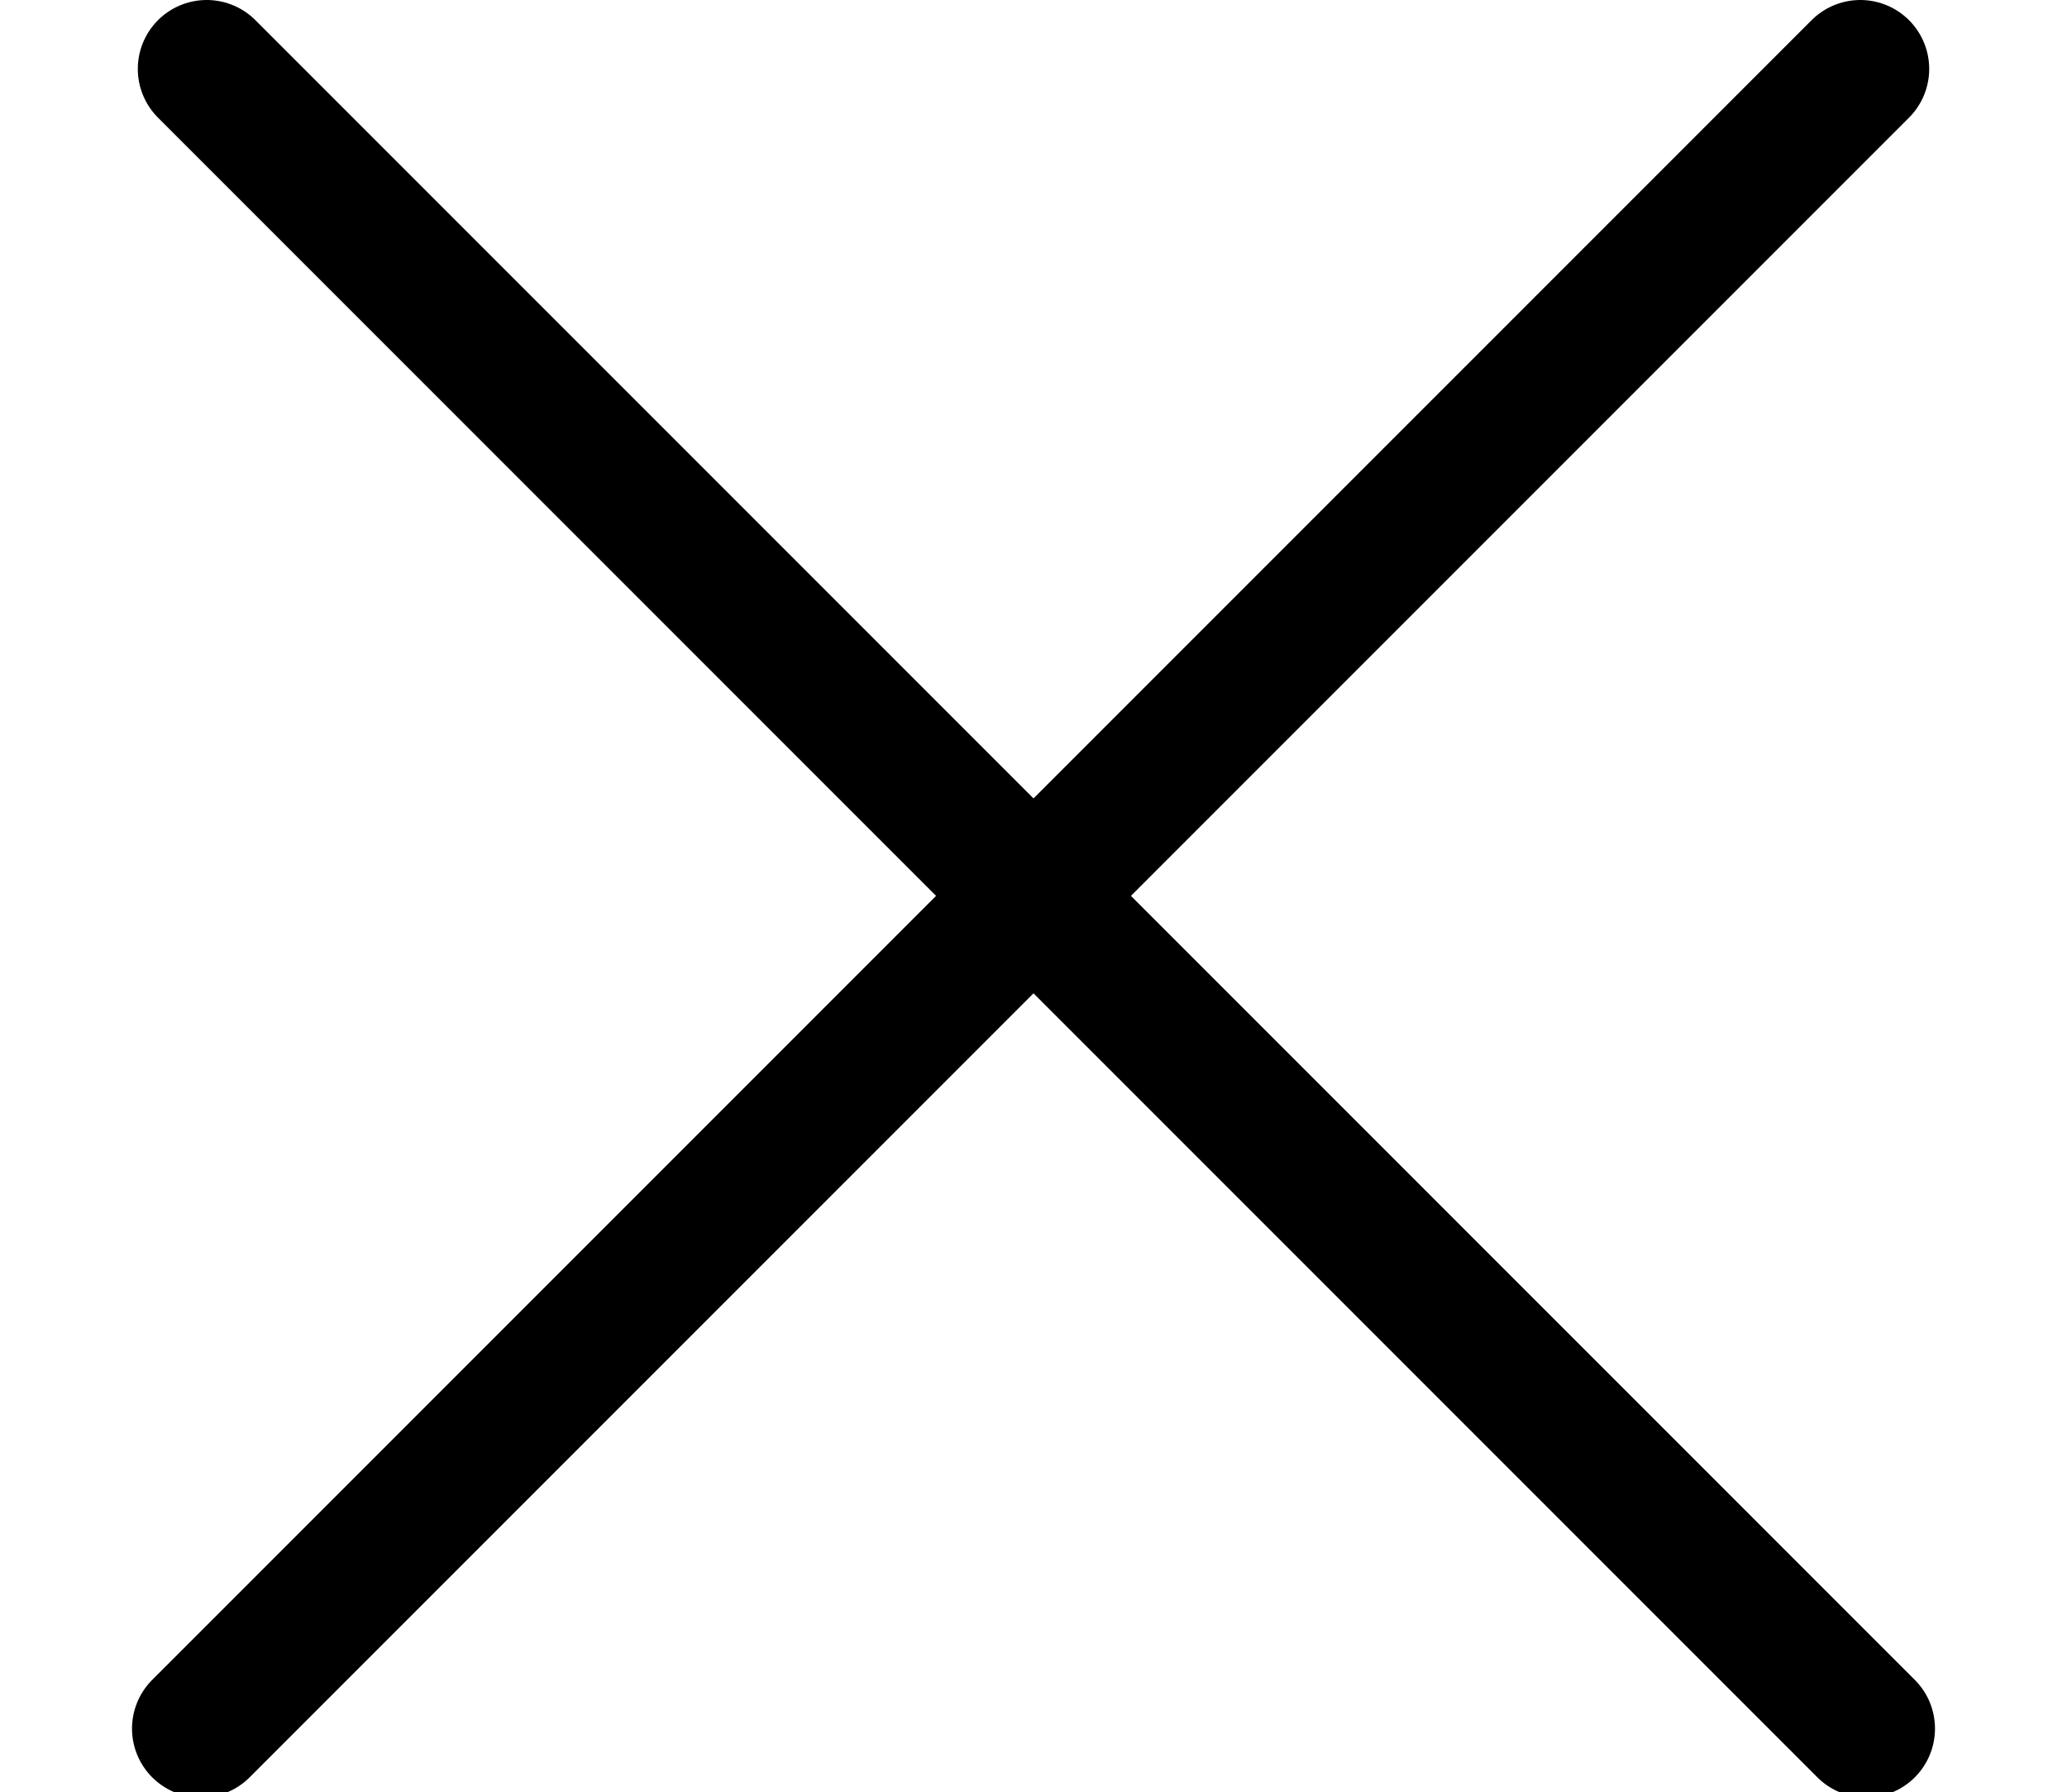
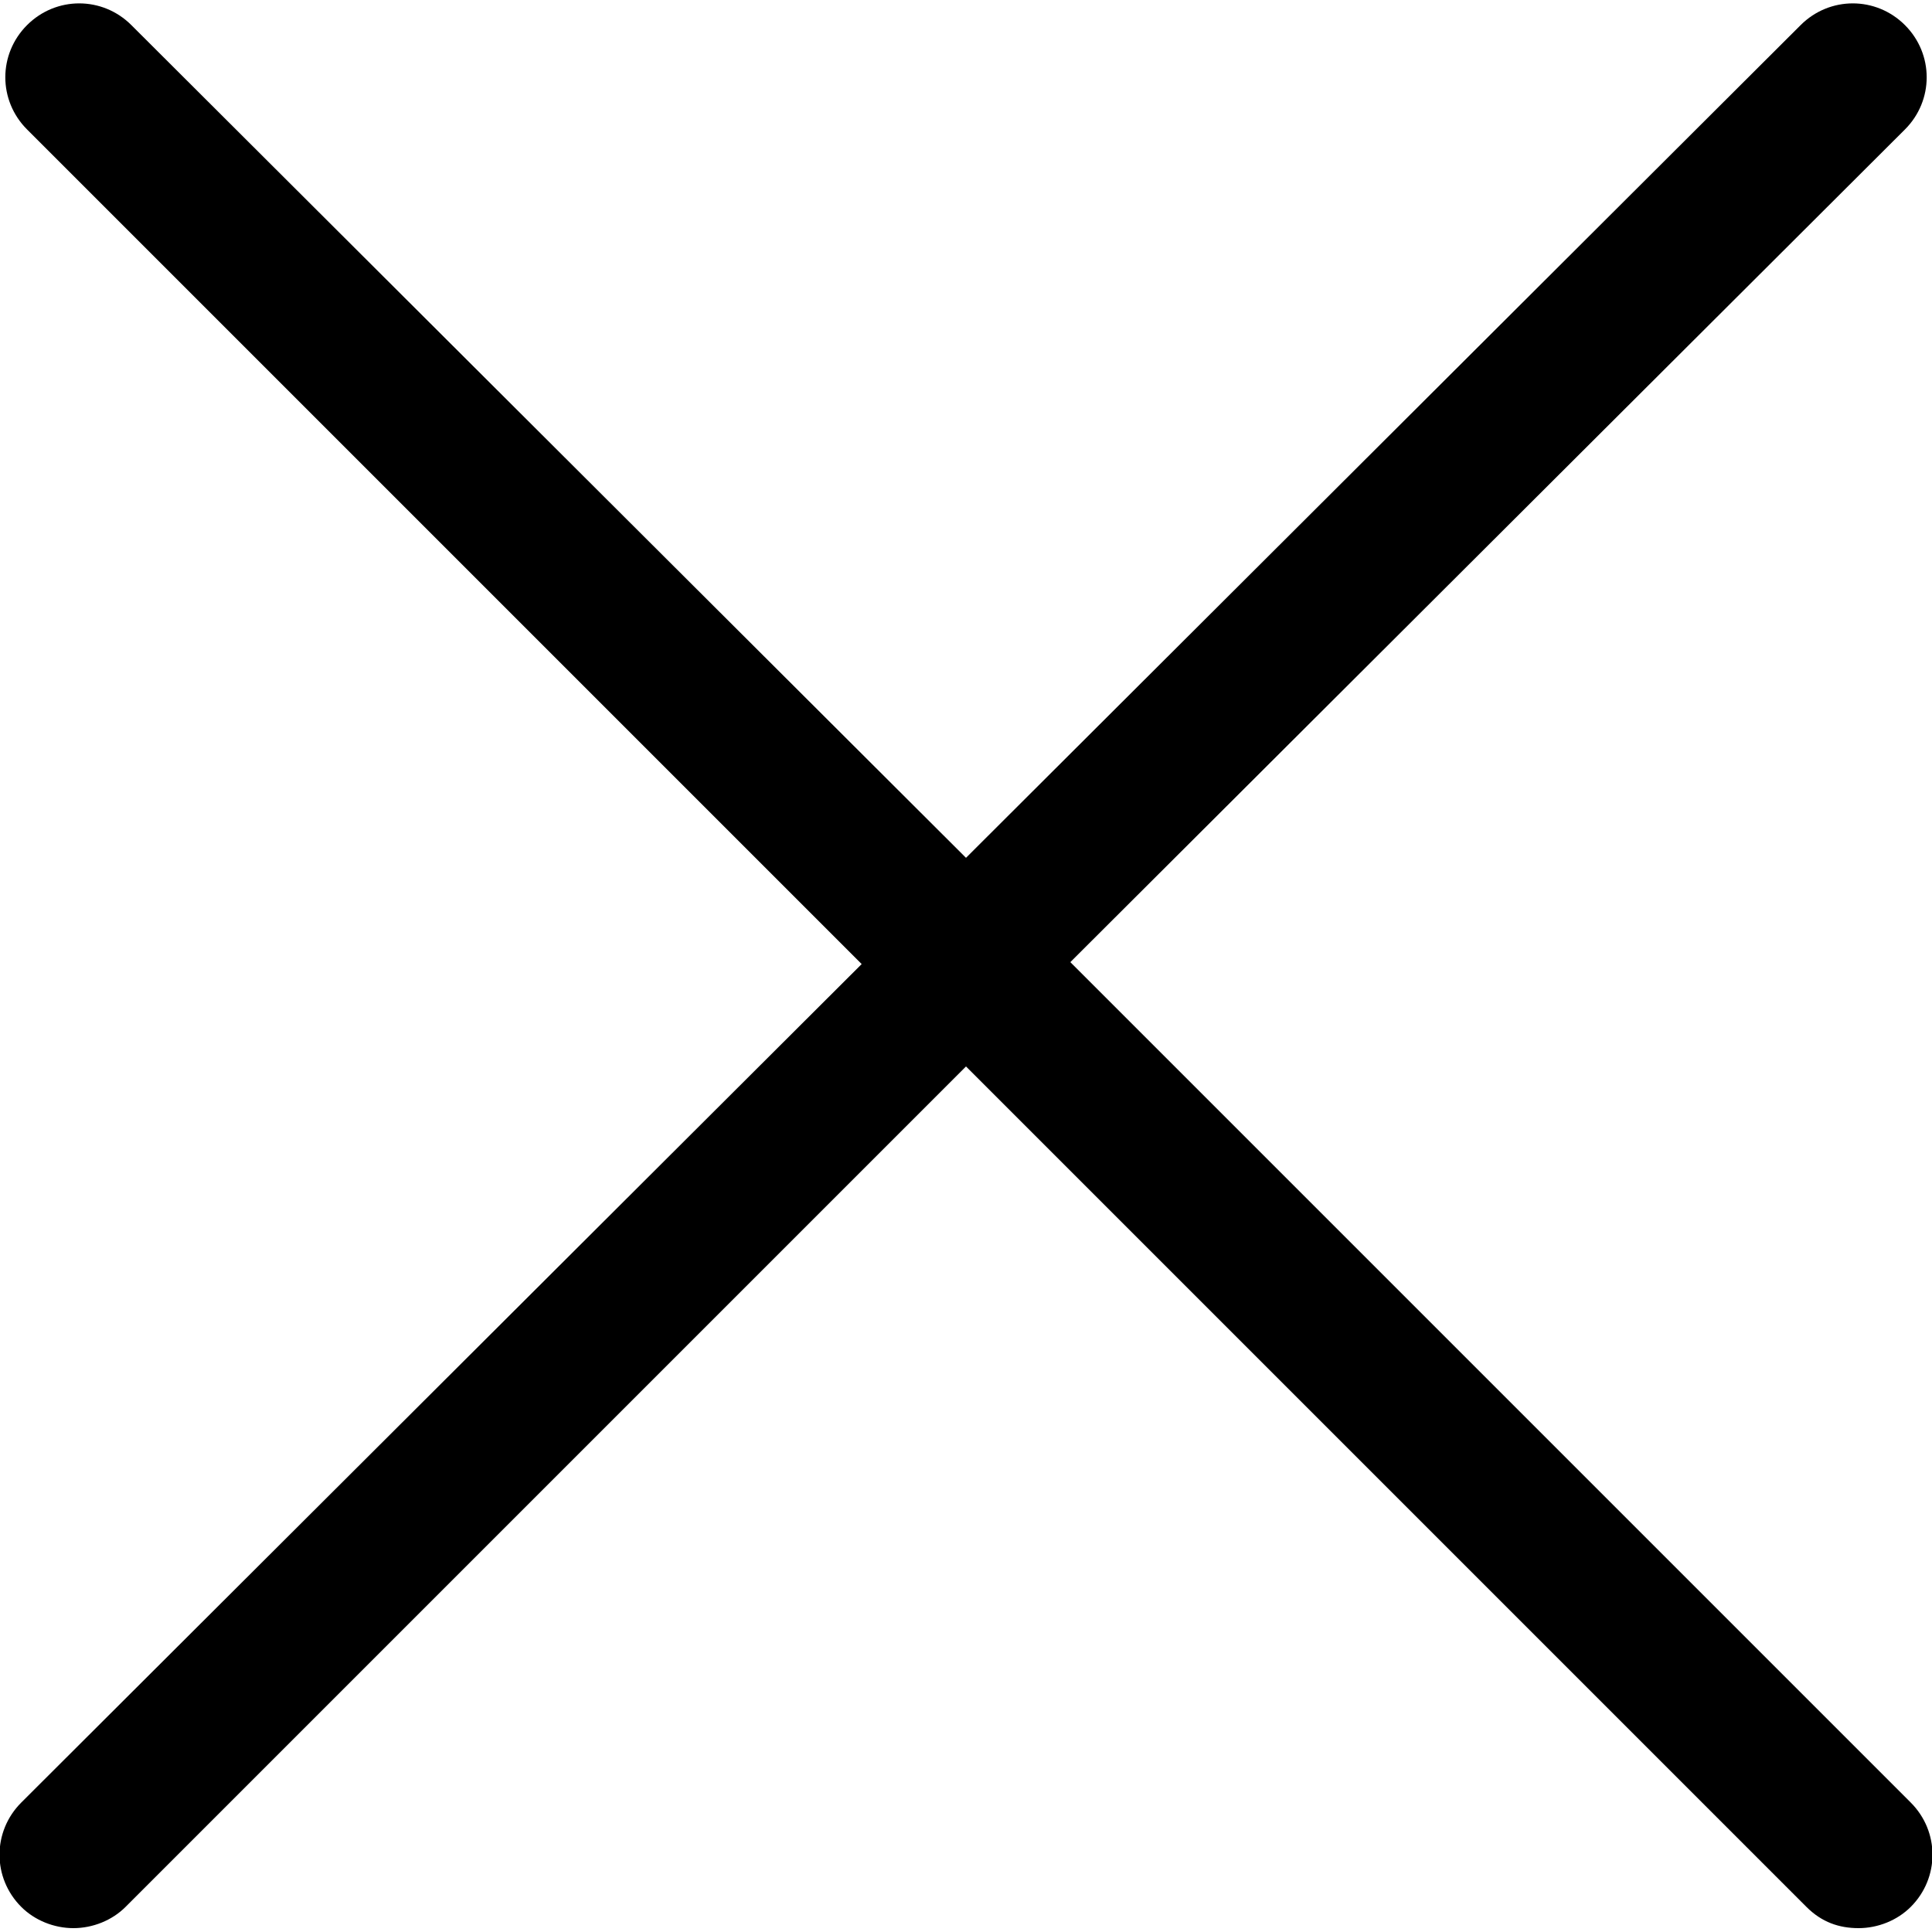
- <svg xmlns="http://www.w3.org/2000/svg" width="15px" height="13px" viewBox="0 0 15 13" version="1.1">
-   <defs />
-   <g id="Symbols" stroke="none" stroke-width="1" fill="none" fill-rule="evenodd" stroke-linecap="round" stroke-linejoin="round">
-     <g id="Afspraak-annuleren-te-laat-modal" transform="translate(-349, -20)" stroke="#000000">
-       <g id="Wachtwoord-vergeten-modal">
-         <g id="Sign-In-/-Register-Modal">
-           <g id="Group" transform="translate(350, 20)">
-             <g id="Close">
-               <g id="Group-2">
-                 <path d="M0.5,0.5 L12.542,12.542" id="Line" />
-                 <path d="M0.5,0.5 L12.542,12.542" id="Line" transform="translate(6.5, 6.5) scale(-1, 1) translate(-6.5, -6.5) " />
-               </g>
-             </g>
-           </g>
-         </g>
-       </g>
-     </g>
-   </g>
+ <svg xmlns="http://www.w3.org/2000/svg" version="1.1" id="Layer_1" x="0px" y="0px" viewBox="0 0 100 100" style="enable-background:new 0 0 100 100;" xml:space="preserve">
+   <path d="M98.9,93.3L55.4,49.8L98.6,6.7c1.5-1.5,1.5-3.9,0-5.4c-1.5-1.5-3.9-1.5-5.4,0L50,44.4L6.8,1.3c-1.5-1.5-3.9-1.5-5.4,0  s-1.5,3.9,0,5.4l43.2,43.2L1.1,93.3c-1.5,1.5-1.5,3.9,0,5.4c0.7,0.7,1.7,1.1,2.7,1.1s2-0.4,2.7-1.1L50,55.2l43.5,43.5  c0.8,0.8,1.7,1.1,2.7,1.1c1,0,2-0.4,2.7-1.1C100.4,97.2,100.4,94.8,98.9,93.3z" />
</svg>
